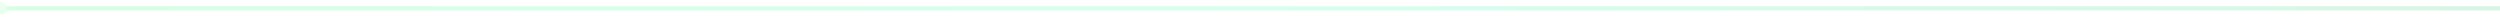
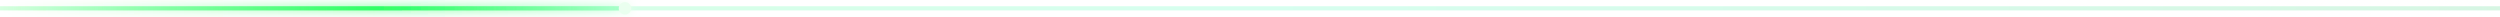
<svg xmlns="http://www.w3.org/2000/svg" width="1200" height="8" viewBox="0 0 1200 8">
  <defs>
    <linearGradient id="base" x1="0" y1="0" x2="1" y2="0">
      <stop offset="0" stop-color="#00ff41" stop-opacity="0.16" />
      <stop offset="0.5" stop-color="#00ff9c" stop-opacity="0.16" />
      <stop offset="1" stop-color="#00c853" stop-opacity="0.16" />
    </linearGradient>
    <linearGradient id="trail" x1="0" y1="0" x2="1" y2="0">
      <stop offset="0" stop-color="#00ff41" stop-opacity="0" />
-       <stop offset="0.65" stop-color="#00ff41" stop-opacity="0.75" />
+       <stop offset="0.6" stop-color="#00ff41" stop-opacity="0.7" />
      <stop offset="1" stop-color="#aaffcc" stop-opacity="1" />
    </linearGradient>
    <filter id="glow" x="-30%" y="-500%" width="160%" height="1100%">
      <feGaussianBlur stdDeviation="2.4" result="b" />
      <feMerge>
        <feMergeNode in="b" />
        <feMergeNode in="SourceGraphic" />
      </feMerge>
    </filter>
  </defs>
  <rect x="0" y="3" width="1200" height="2" fill="url(#base)" />
  <g filter="url(#glow)">
-     <rect x="-280" y="3" width="280" height="2" fill="url(#trail)">
-       <animate attributeName="x" from="-280" to="1200" dur="3.2s" repeatCount="indefinite" />
-     </rect>
-     <circle cy="4" r="3" fill="#eaffef">
-       <animate attributeName="cx" from="-280" to="1200" dur="3.2s" repeatCount="indefinite" />
-       <animate attributeName="opacity" values="0.9;0.9" dur="3.2s" repeatCount="indefinite" />
-     </circle>
+     <animateTransform attributeName="transform" type="translate" from="-300 0" to="1200 0" dur="3.2s" repeatCount="indefinite" />
+     <rect x="0" y="3" width="300" height="2" fill="url(#trail)" />
+     <circle cx="300" cy="4" r="3" fill="#eaffef" />
  </g>
</svg>
